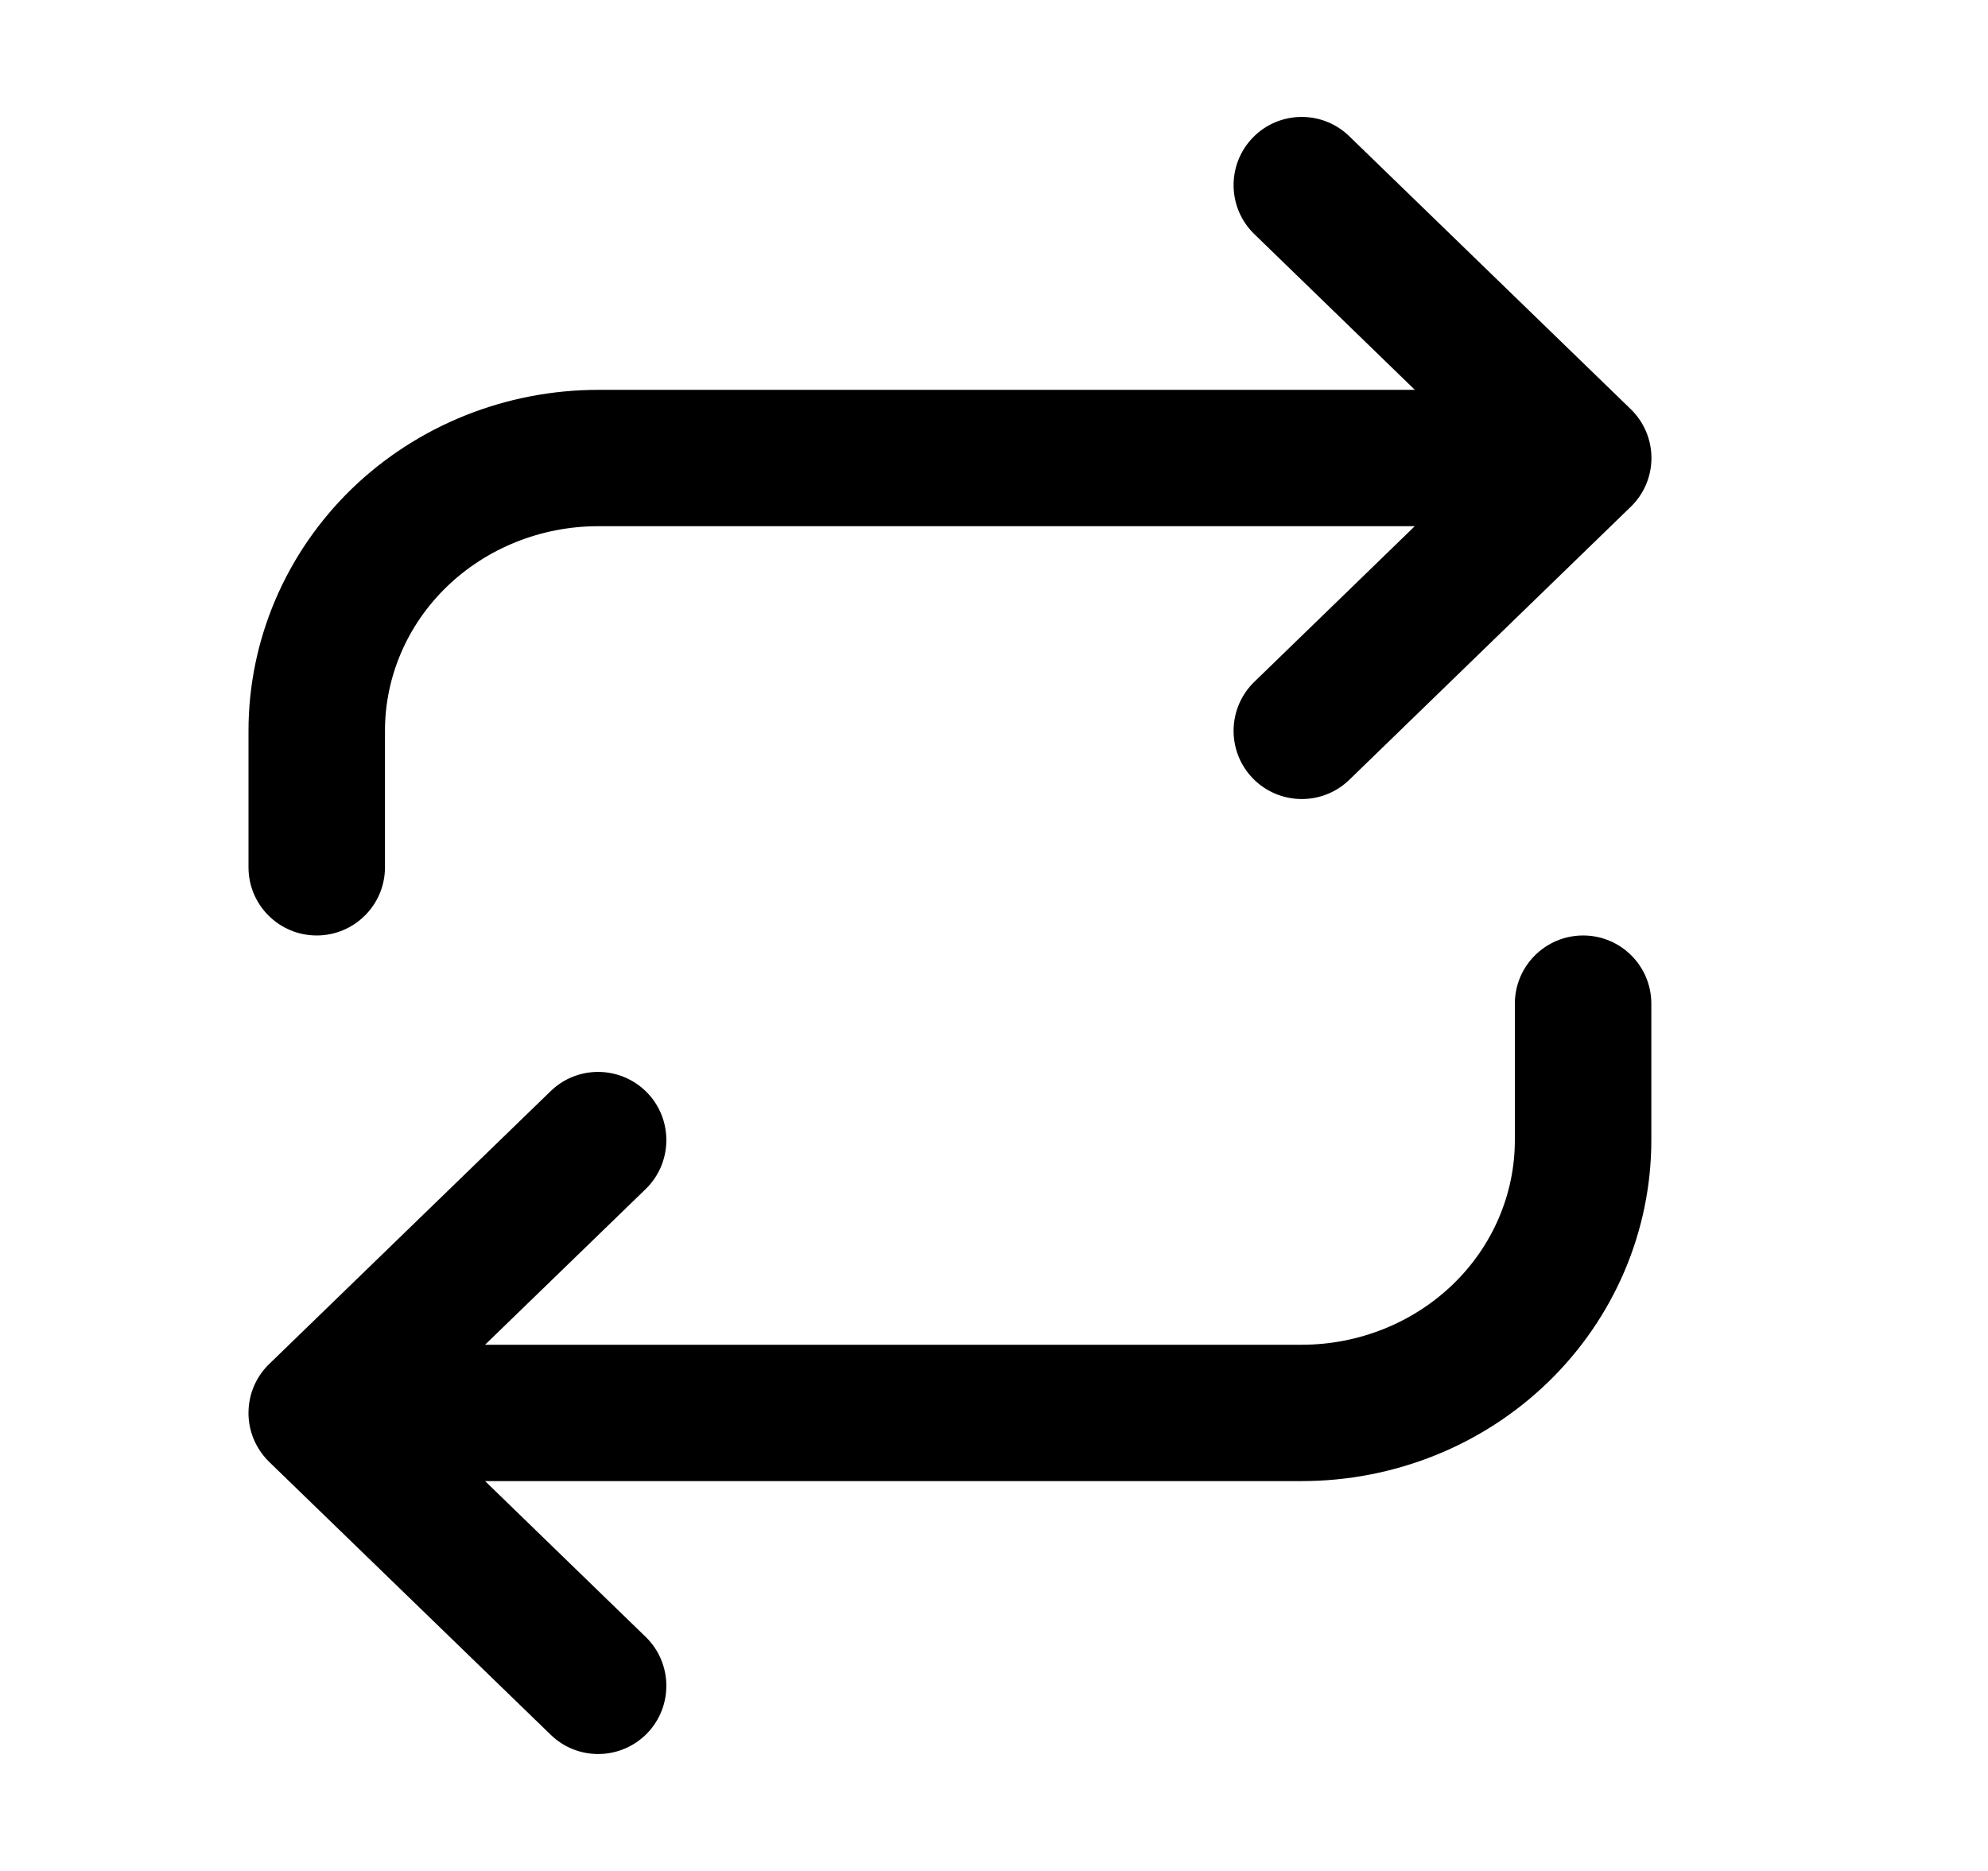
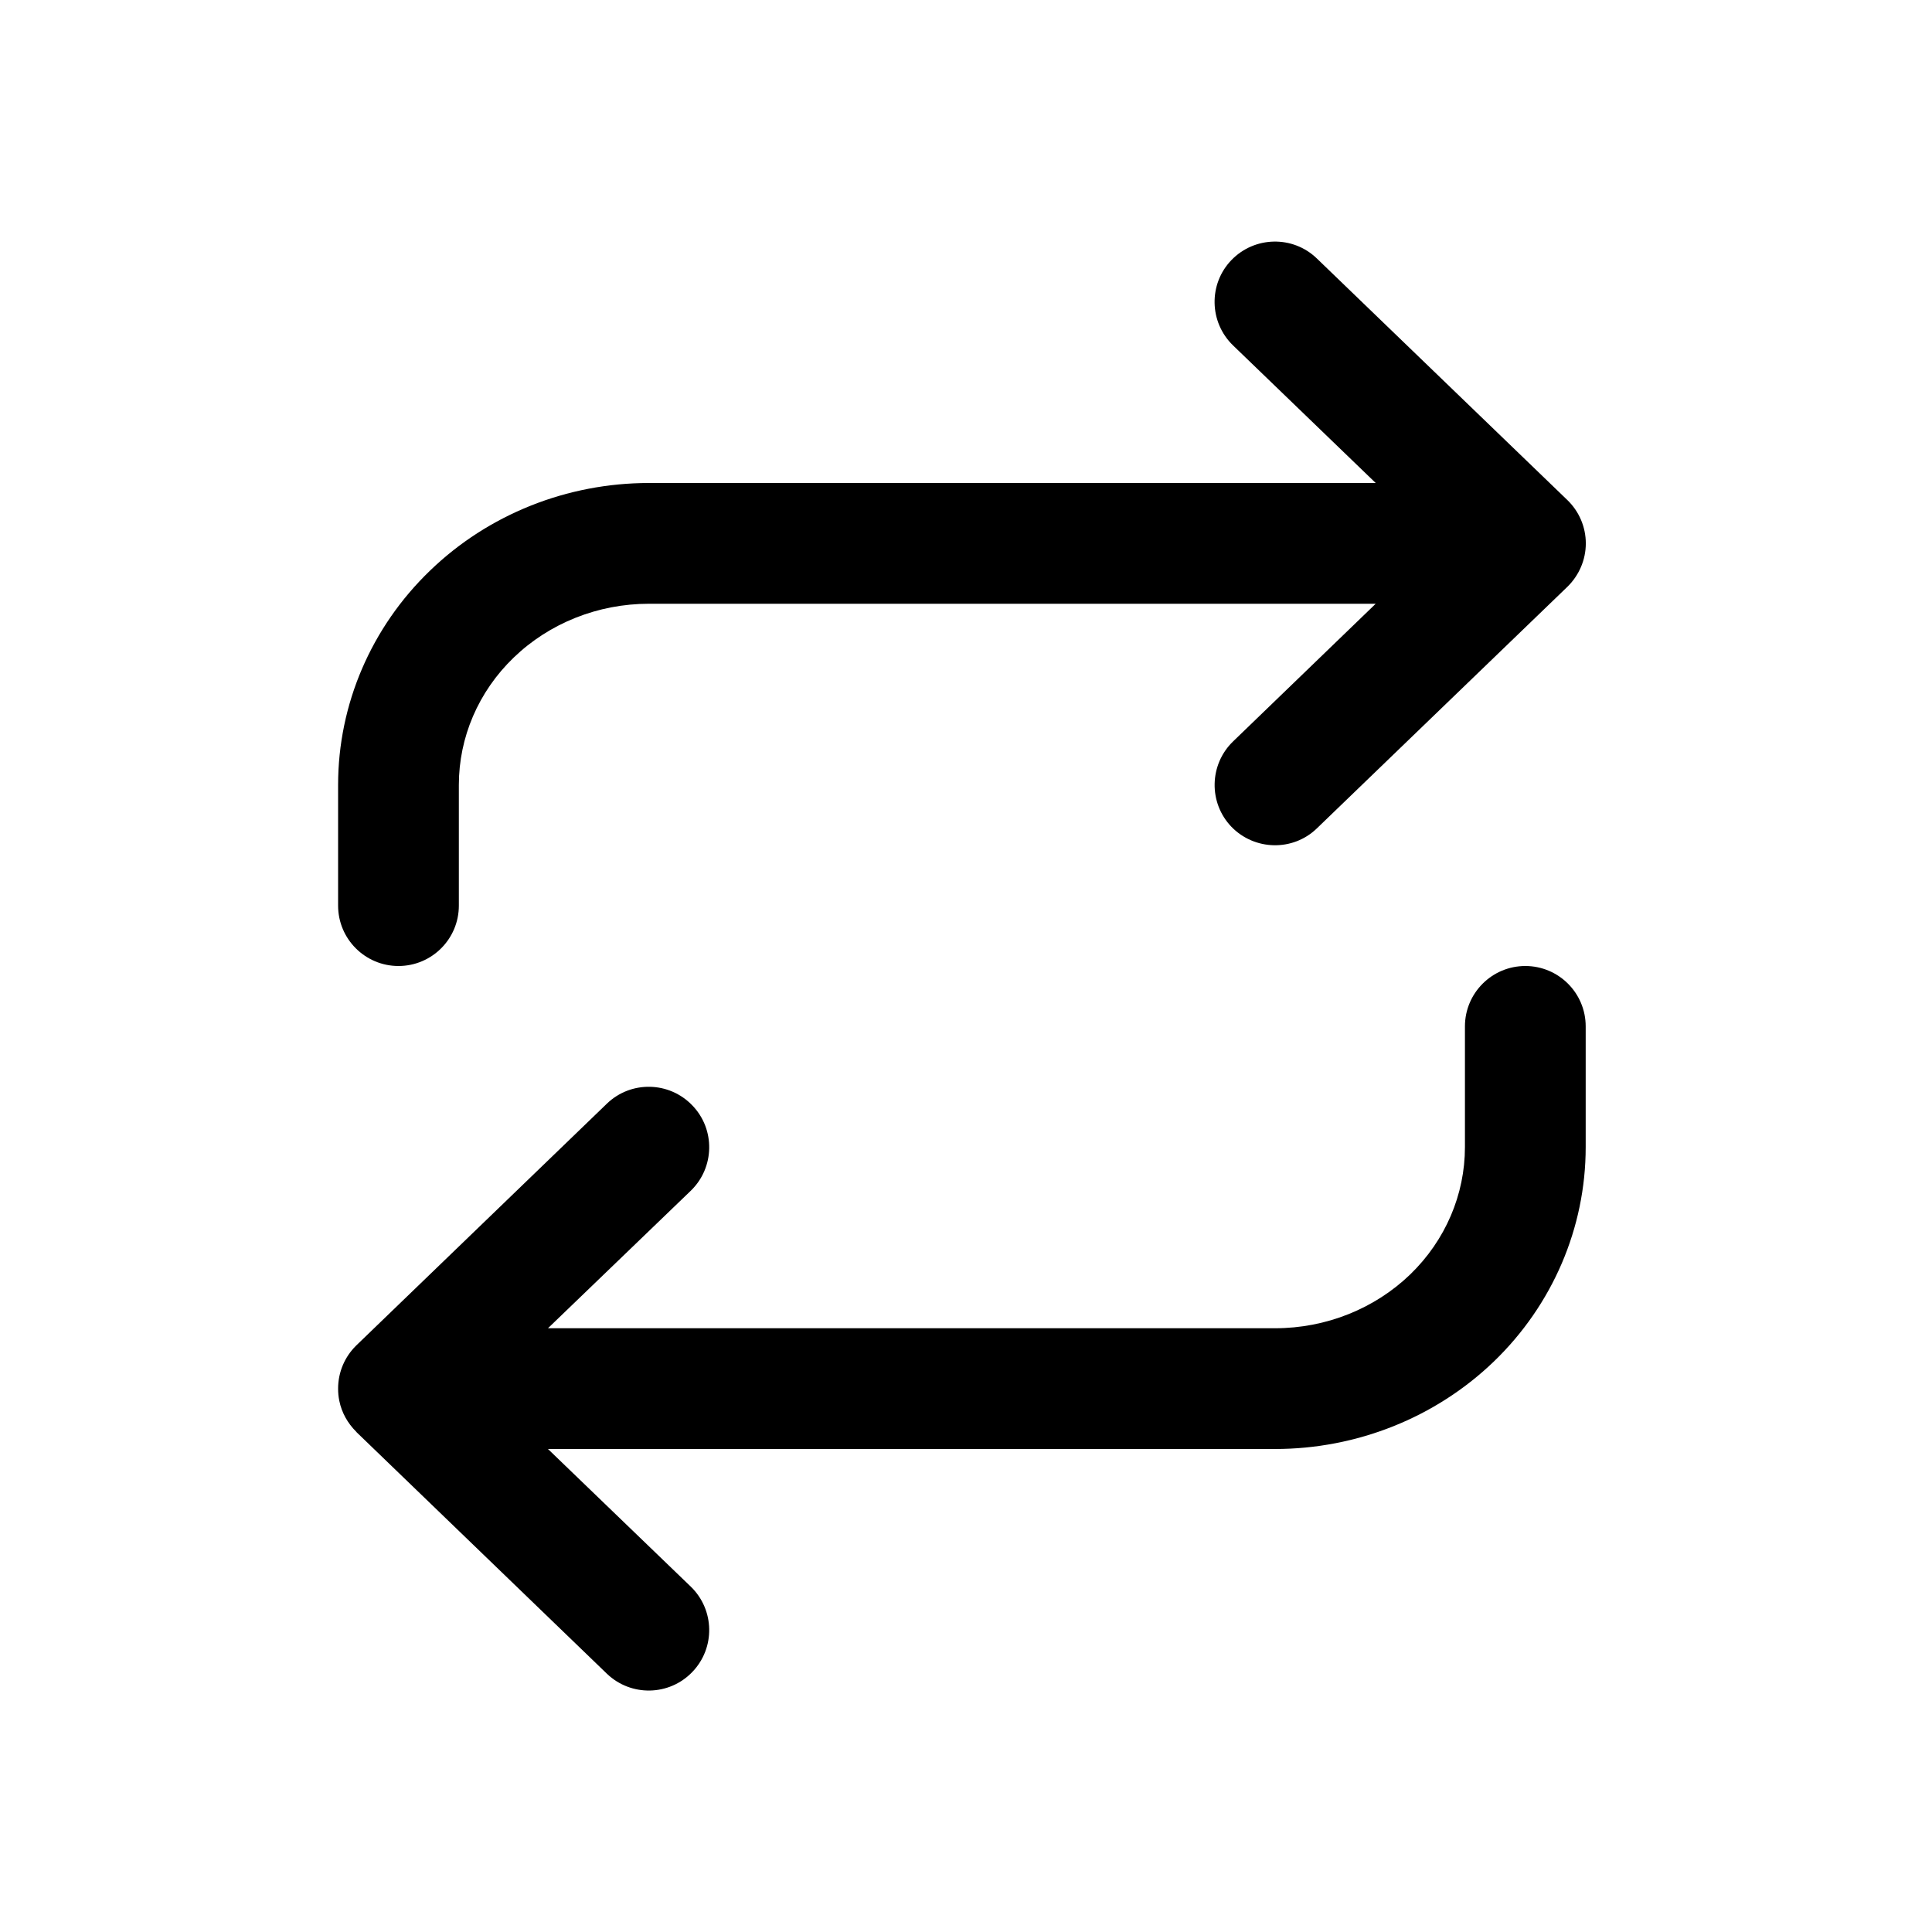
- <svg xmlns="http://www.w3.org/2000/svg" width="17" height="16" viewBox="0 0 17 16" fill="none" class="MuiSvgIcon-root MuiSvgIcon-fontSizeMedium mui-style-1dhtbeh-MuiSvgIcon-root" focusable="false" aria-hidden="true">
-   <path fill-rule="evenodd" clip-rule="evenodd" d="M11.538 1.165C11.307 0.94 10.937 0.946 10.713 1.177C10.489 1.409 10.495 1.778 10.726 2.002L12.099 3.334H5.115C4.328 3.334 3.569 3.637 3.007 4.181C2.445 4.727 2.125 5.471 2.125 6.25V7.417C2.125 7.739 2.386 8 2.708 8C3.03 8 3.292 7.739 3.292 7.417V6.25C3.292 5.792 3.479 5.349 3.819 5.019C4.16 4.689 4.626 4.5 5.115 4.5H12.098L10.726 5.831C10.495 6.055 10.489 6.425 10.713 6.656C10.937 6.887 11.307 6.893 11.538 6.669L13.944 4.335C14.058 4.226 14.122 4.074 14.122 3.917C14.122 3.759 14.058 3.608 13.944 3.498L11.538 1.165ZM5.534 9.344C5.758 9.575 5.752 9.945 5.521 10.169L4.148 11.5H11.131C11.621 11.5 12.086 11.311 12.427 10.981C12.767 10.651 12.954 10.208 12.954 9.75V8.583C12.954 8.261 13.216 8 13.538 8C13.86 8 14.121 8.261 14.121 8.583V9.75C14.121 10.529 13.802 11.273 13.239 11.819C12.677 12.364 11.919 12.666 11.131 12.666H4.148L5.521 13.998C5.752 14.222 5.758 14.591 5.534 14.823C5.309 15.054 4.94 15.06 4.709 14.835L2.302 12.502C2.267 12.468 2.236 12.429 2.211 12.388C2.159 12.304 2.128 12.205 2.125 12.1C2.125 12.094 2.125 12.089 2.125 12.083C2.125 11.915 2.196 11.763 2.311 11.656L4.709 9.331C4.94 9.107 5.309 9.113 5.534 9.344Z" fill="currentColor" />
+ <svg xmlns="http://www.w3.org/2000/svg" width="16" height="16" viewBox="0 0 16 16" fill="none">
+   <path d="M12.632 8C12.908 8 13.132 8.224 13.132 8.5V9.5C13.132 10.169 12.857 10.807 12.372 11.275C11.888 11.741 11.235 12 10.559 12H4.538L5.721 13.14C5.919 13.332 5.925 13.648 5.733 13.847C5.542 14.046 5.225 14.052 5.026 13.861L2.953 11.861C2.952 11.859 2.951 11.857 2.949 11.856C2.88 11.787 2.83 11.7 2.81 11.601C2.803 11.568 2.8 11.534 2.8 11.5C2.8 11.362 2.856 11.237 2.946 11.147L2.953 11.14L5.026 9.14C5.225 8.948 5.542 8.955 5.733 9.154C5.925 9.352 5.919 9.669 5.721 9.861L4.538 11H10.559C10.982 11 11.384 10.838 11.678 10.555C11.971 10.272 12.132 9.892 12.132 9.5V8.5C12.132 8.224 12.356 8 12.632 8ZM10.198 2.154C10.39 1.955 10.707 1.949 10.905 2.14L12.979 4.14C13.077 4.234 13.133 4.364 13.133 4.5C13.133 4.636 13.077 4.766 12.979 4.861L10.905 6.861C10.707 7.052 10.39 7.045 10.198 6.847C10.007 6.648 10.014 6.331 10.212 6.14L11.393 5H5.374C4.951 5 4.548 5.162 4.254 5.446C3.961 5.728 3.8 6.108 3.8 6.5V7.5C3.8 7.776 3.576 8 3.3 8C3.024 8 2.8 7.776 2.8 7.5V6.5C2.8 5.831 3.076 5.193 3.561 4.726C4.044 4.259 4.697 4 5.374 4H11.393L10.212 2.861C10.013 2.669 10.007 2.352 10.198 2.154Z" fill="currentColor" />
</svg>
